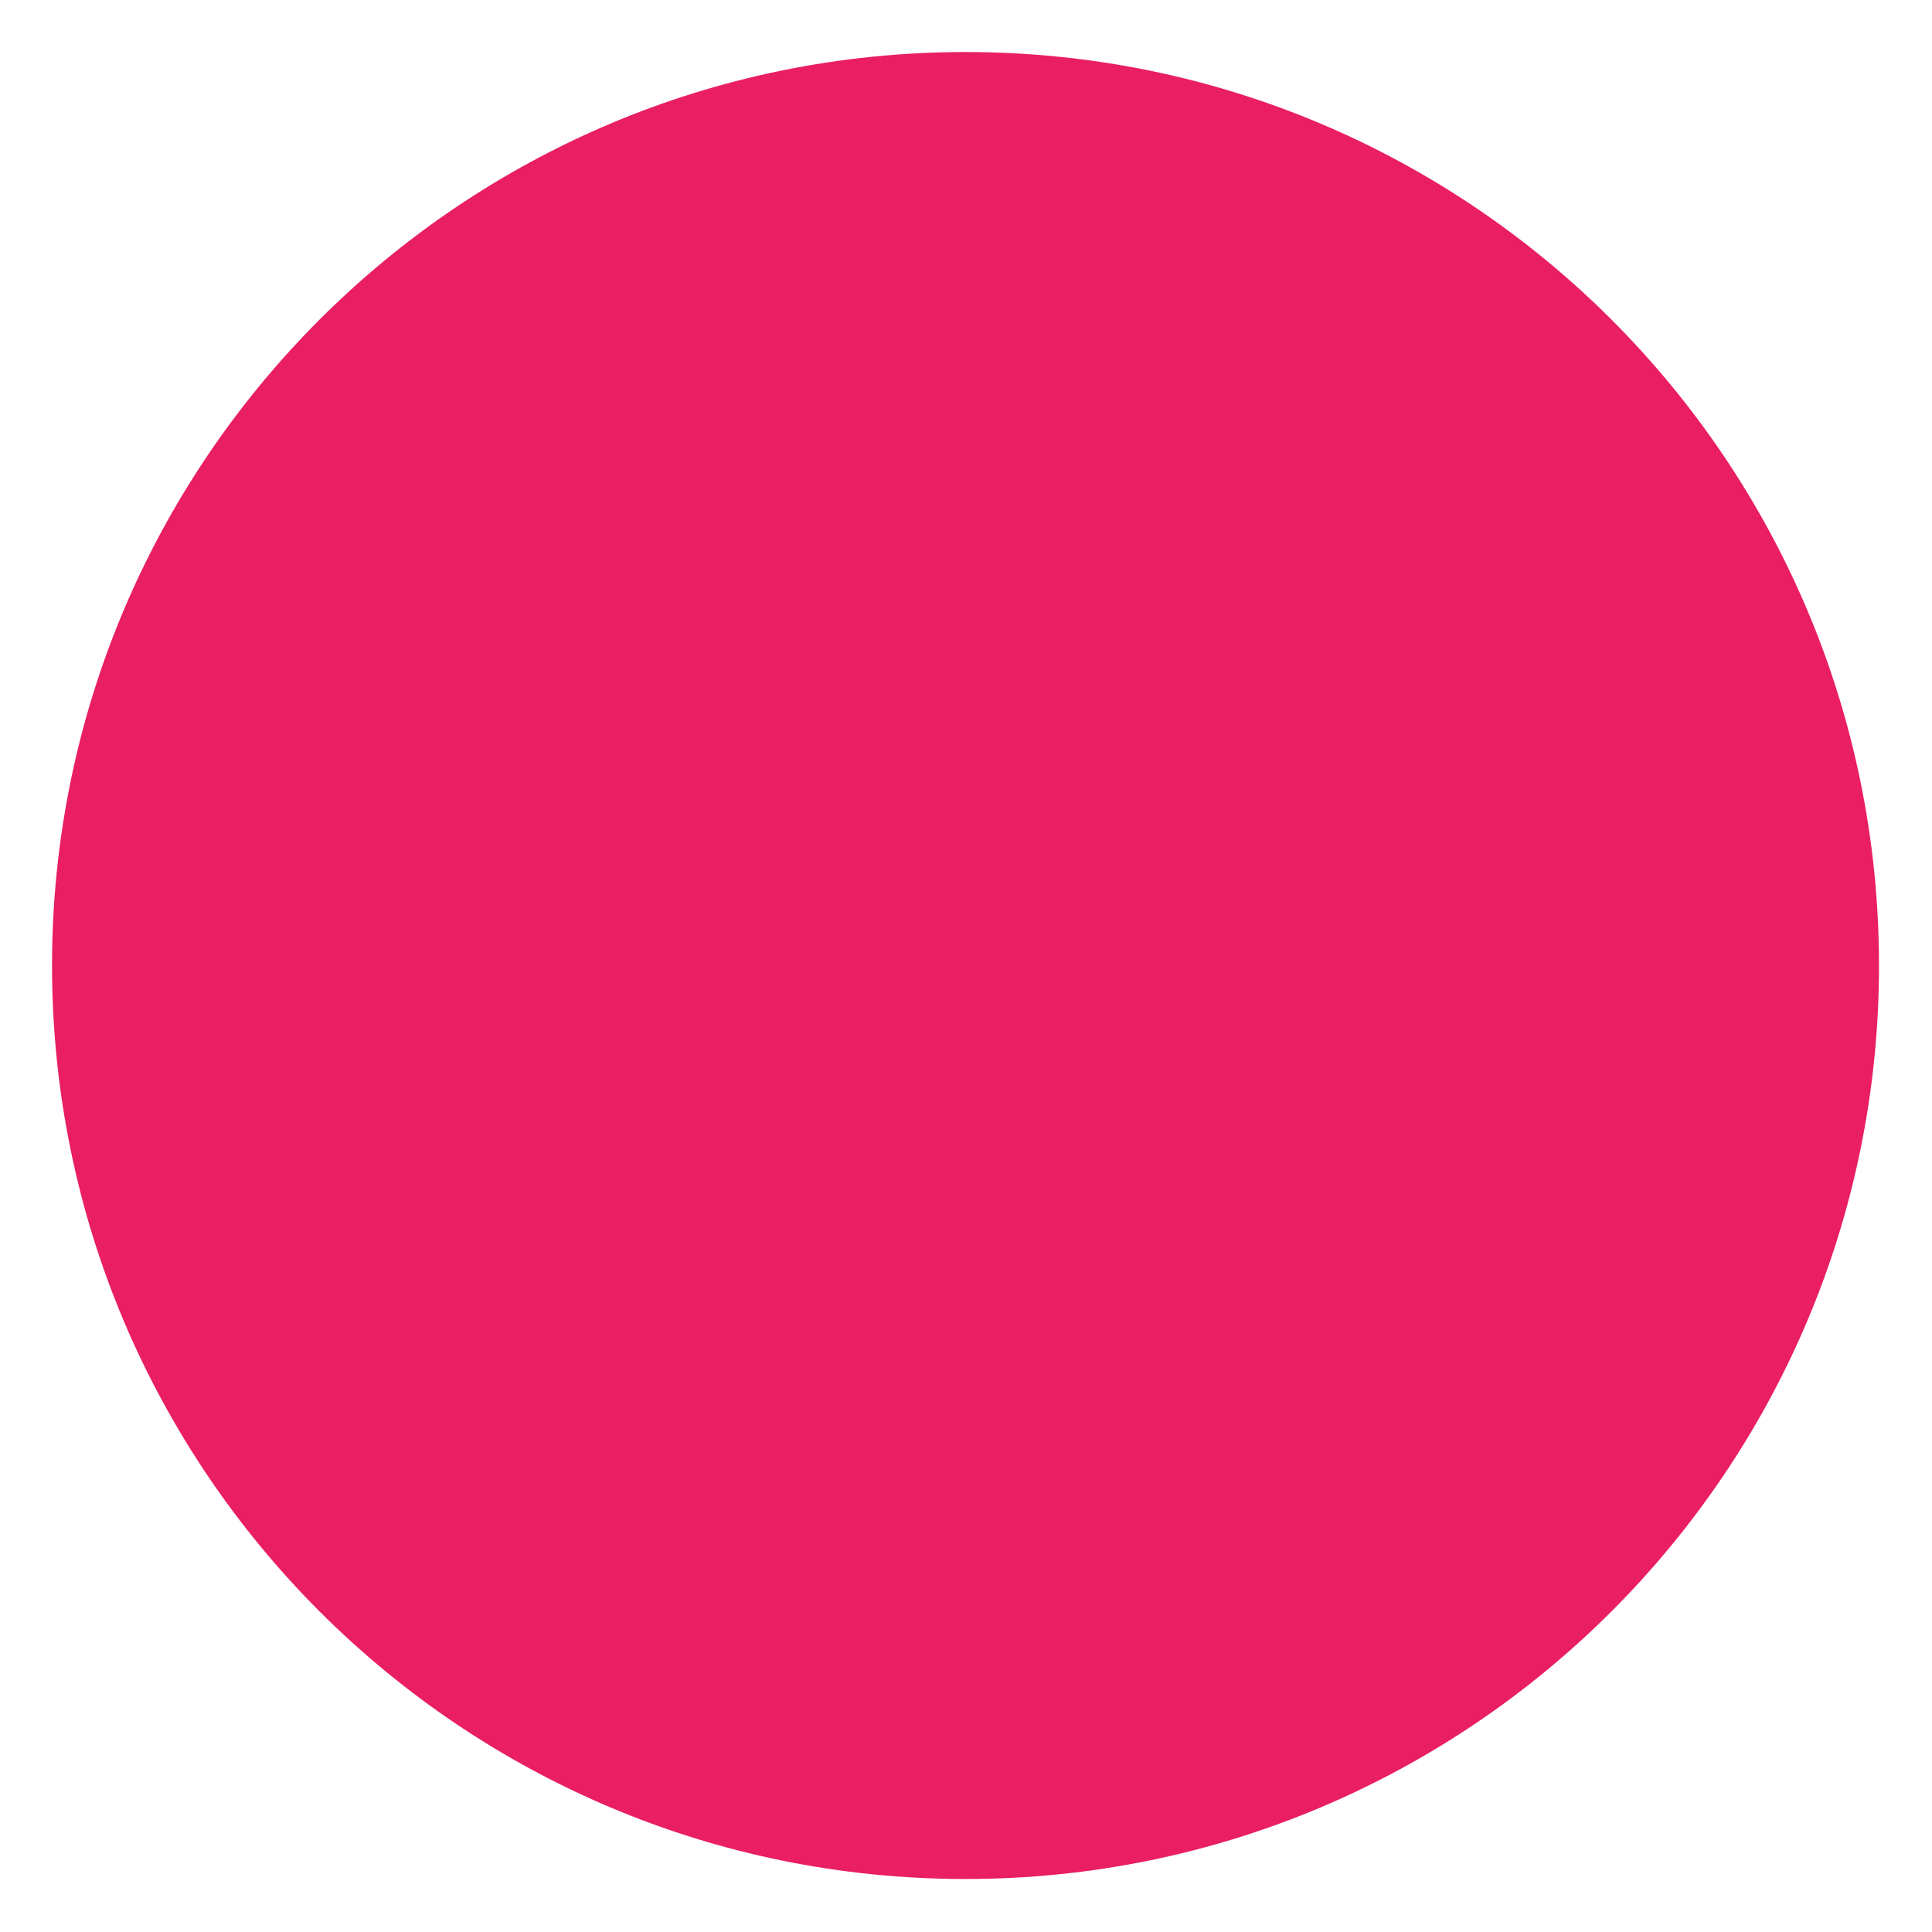
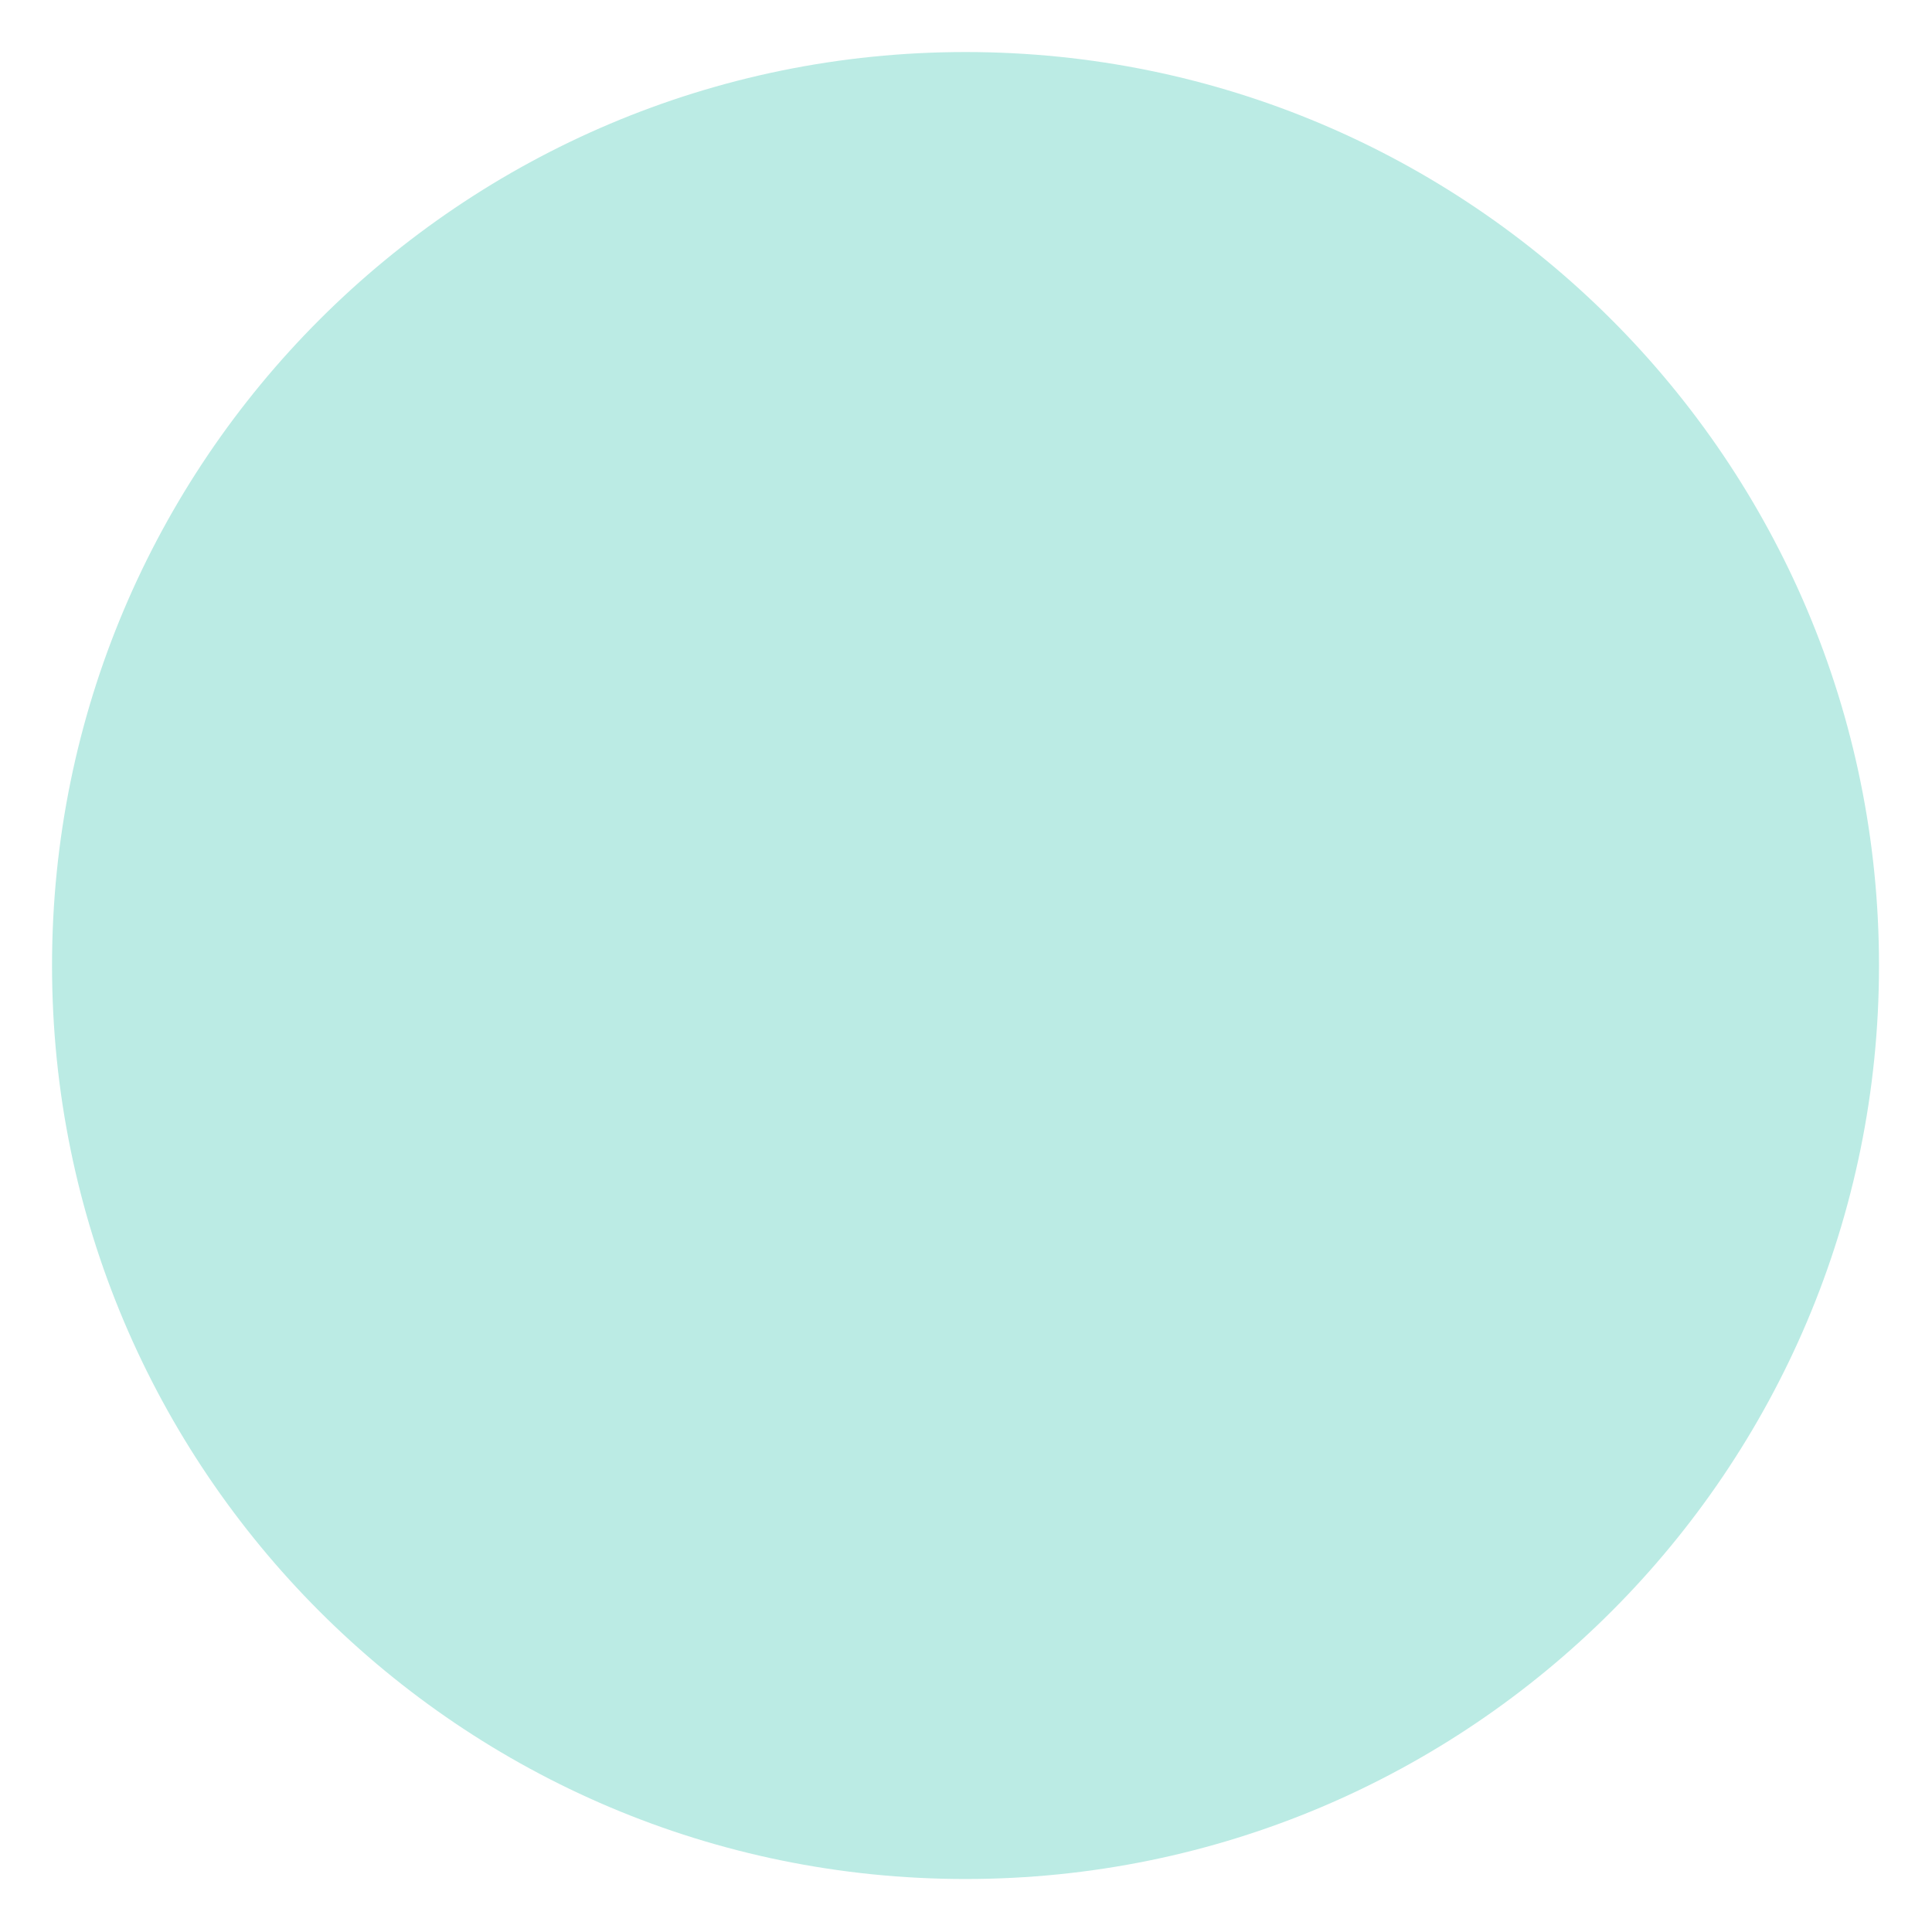
<svg xmlns="http://www.w3.org/2000/svg" version="1.1" id="Layer_1" x="0px" y="0px" viewBox="0 0 200.5 200.5" style="enable-background:new 0 0 200.5 200.5;" xml:space="preserve">
  <style type="text/css">
- 	.st0{fill:#E91E63;}
+ 	.st0{fill:#BBEBE4;}
</style>
  <circle class="st0" cx="100.2" cy="100.2" r="94.8" />
</svg>
